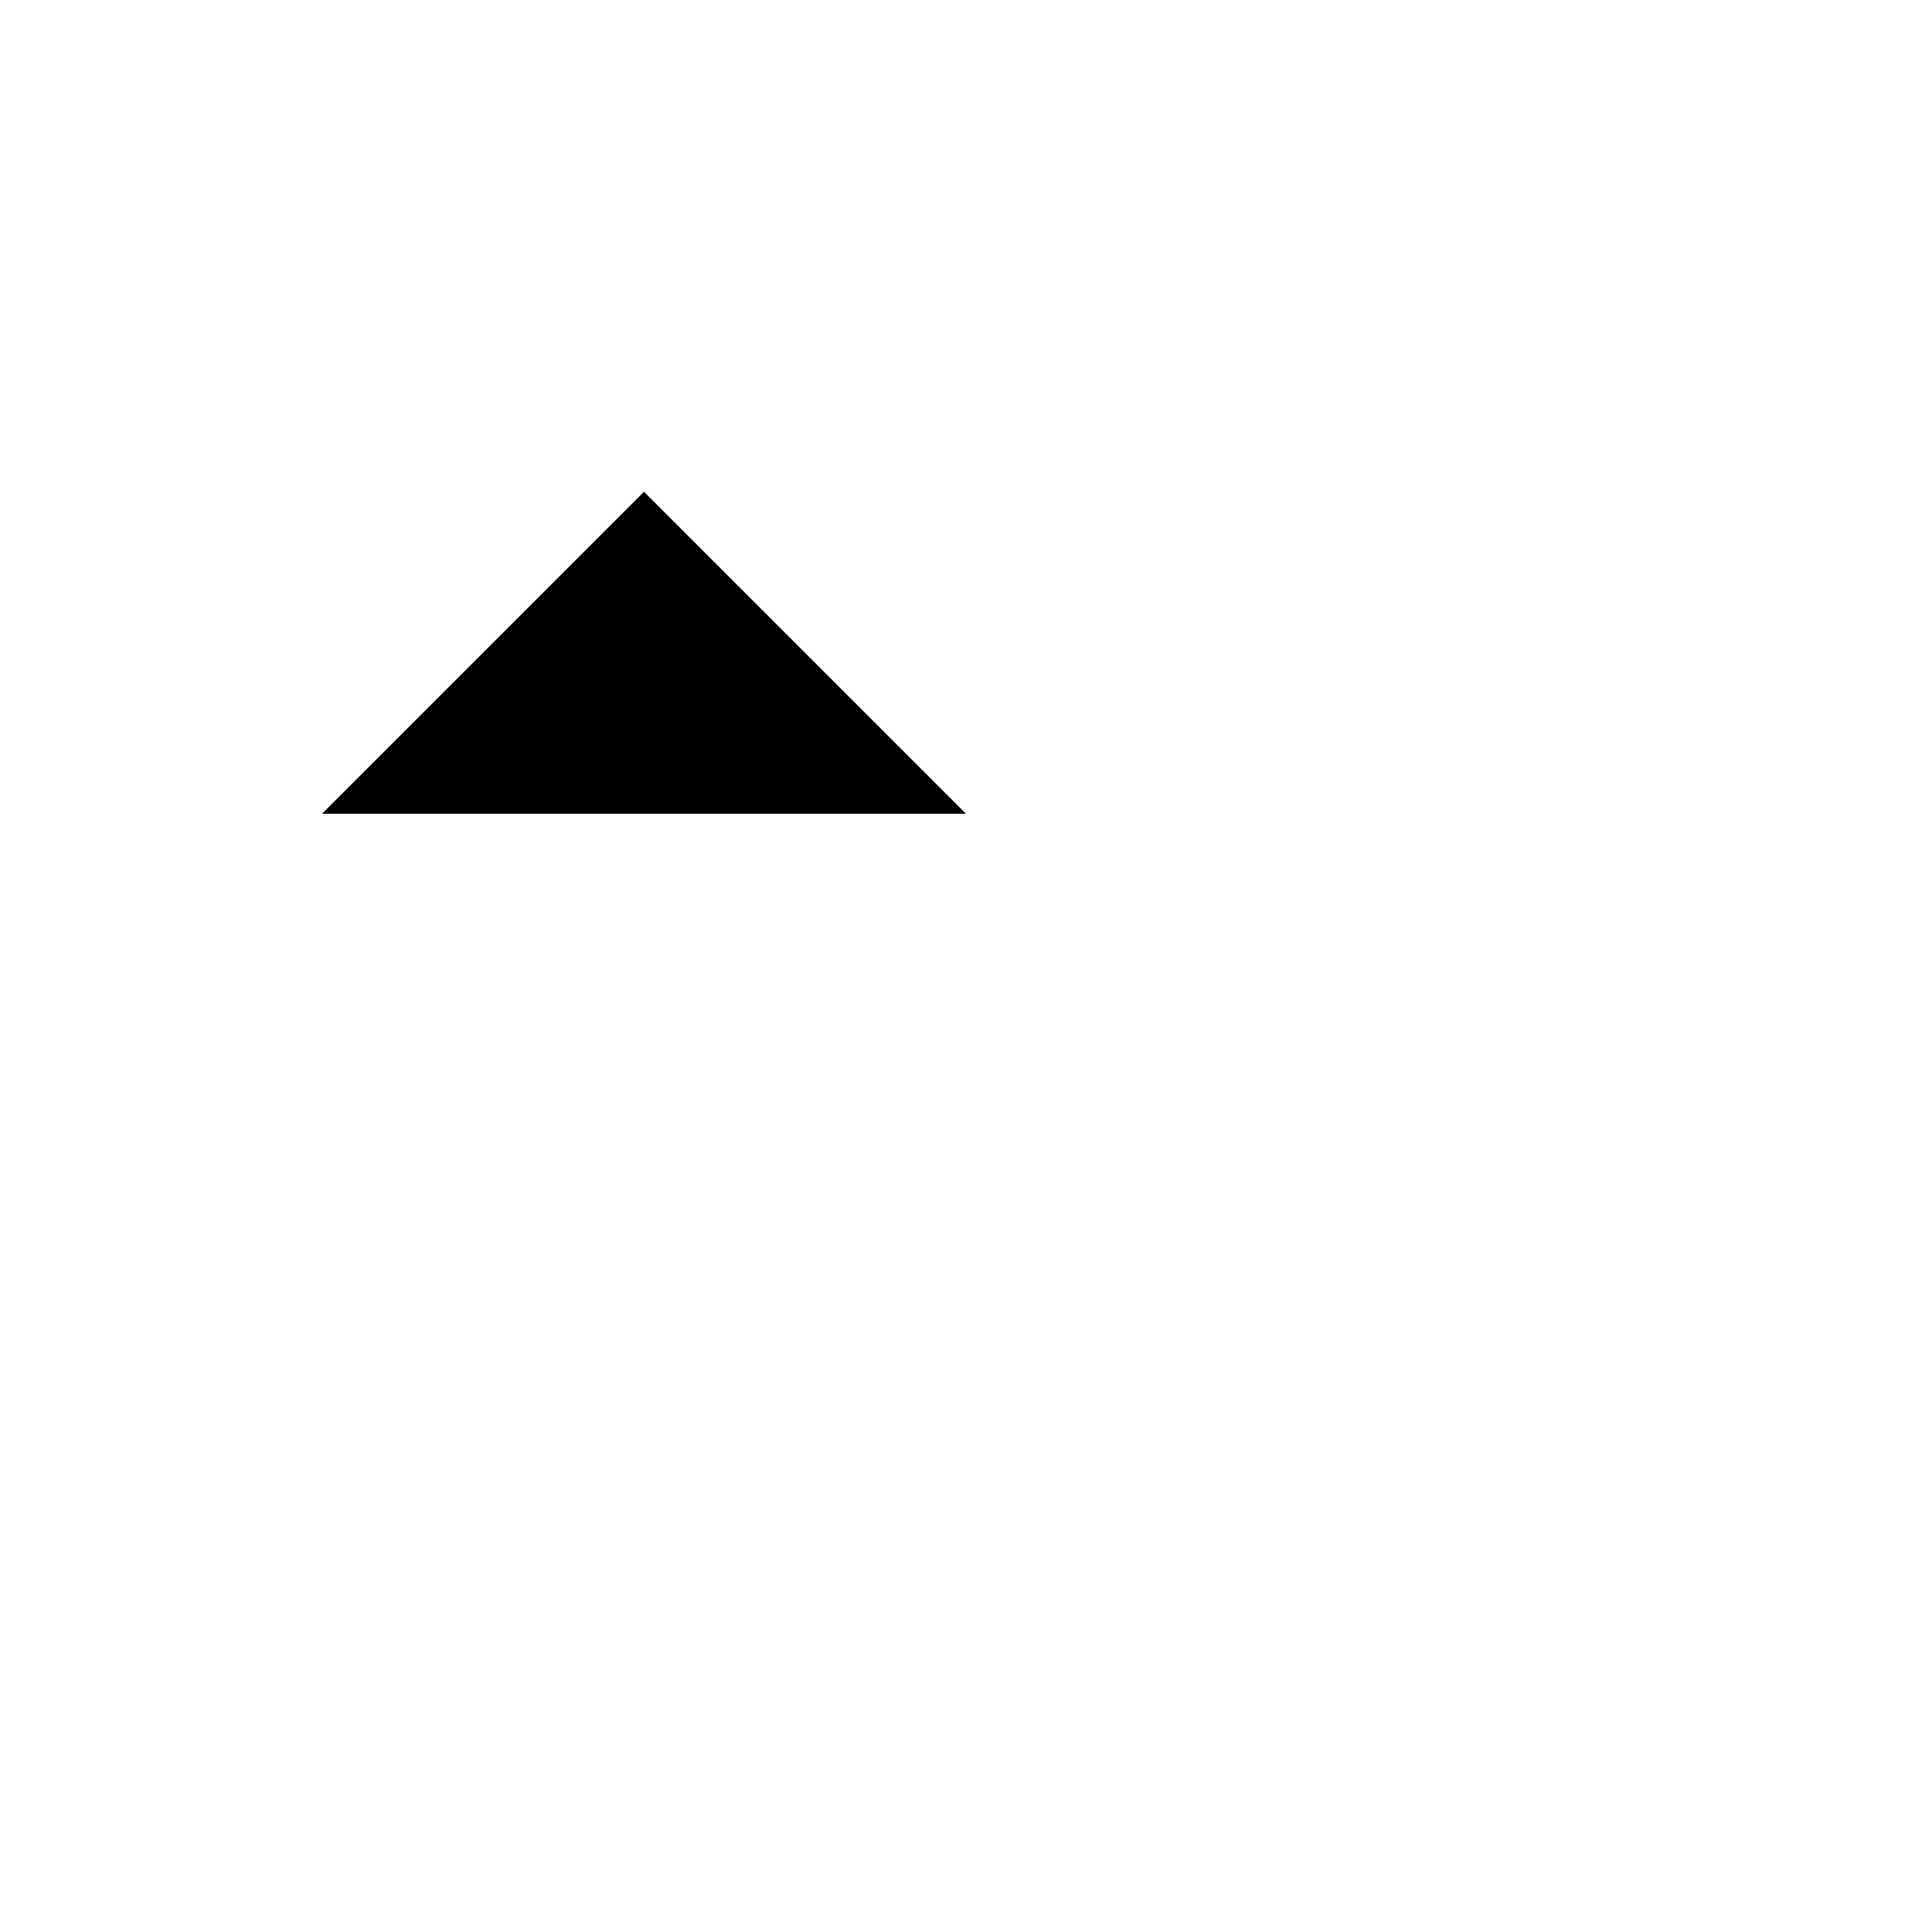
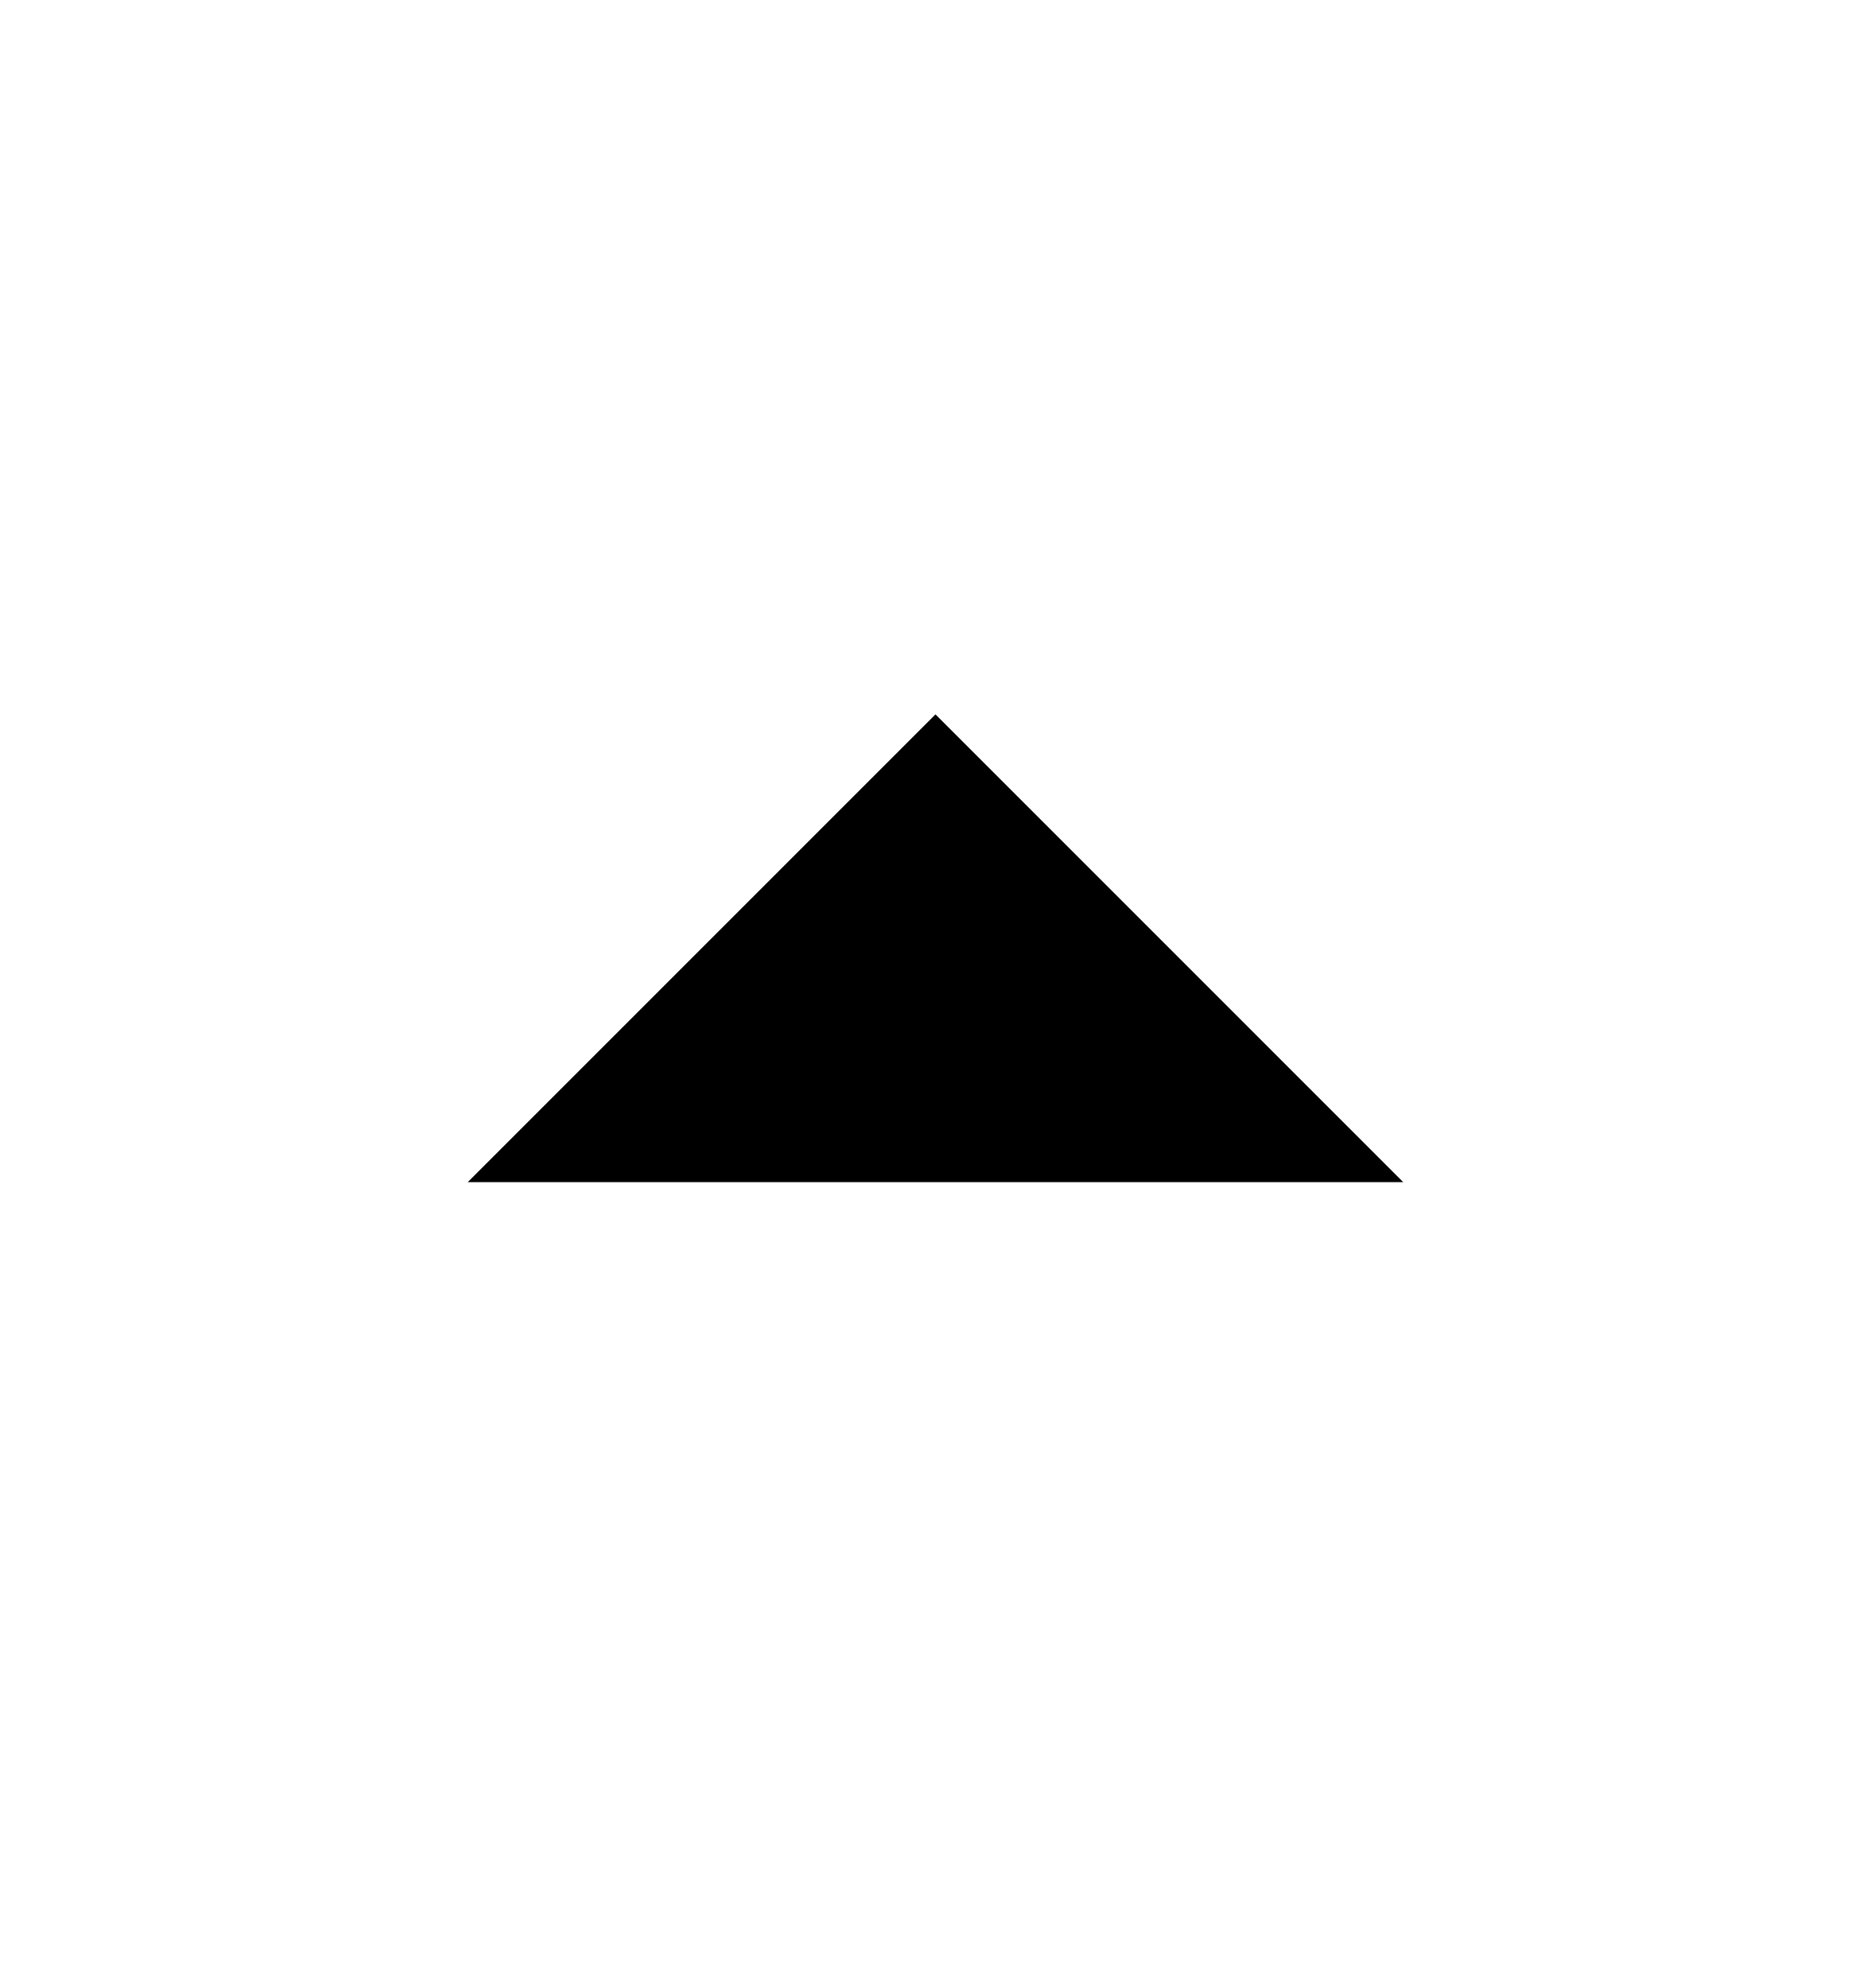
- <svg xmlns="http://www.w3.org/2000/svg" width="100%" height="100%" viewBox="0 0 24 24" fill="current">
+ <svg xmlns="http://www.w3.org/2000/svg" width="100%" height="100%" viewBox="0 0 16 17" fill="current">
  <path d="M12 10.109L8 6.109L4 10.109" stroke="current" stroke-width="1.2" stroke-linecap="round" stroke-linejoin="round" />
</svg>
